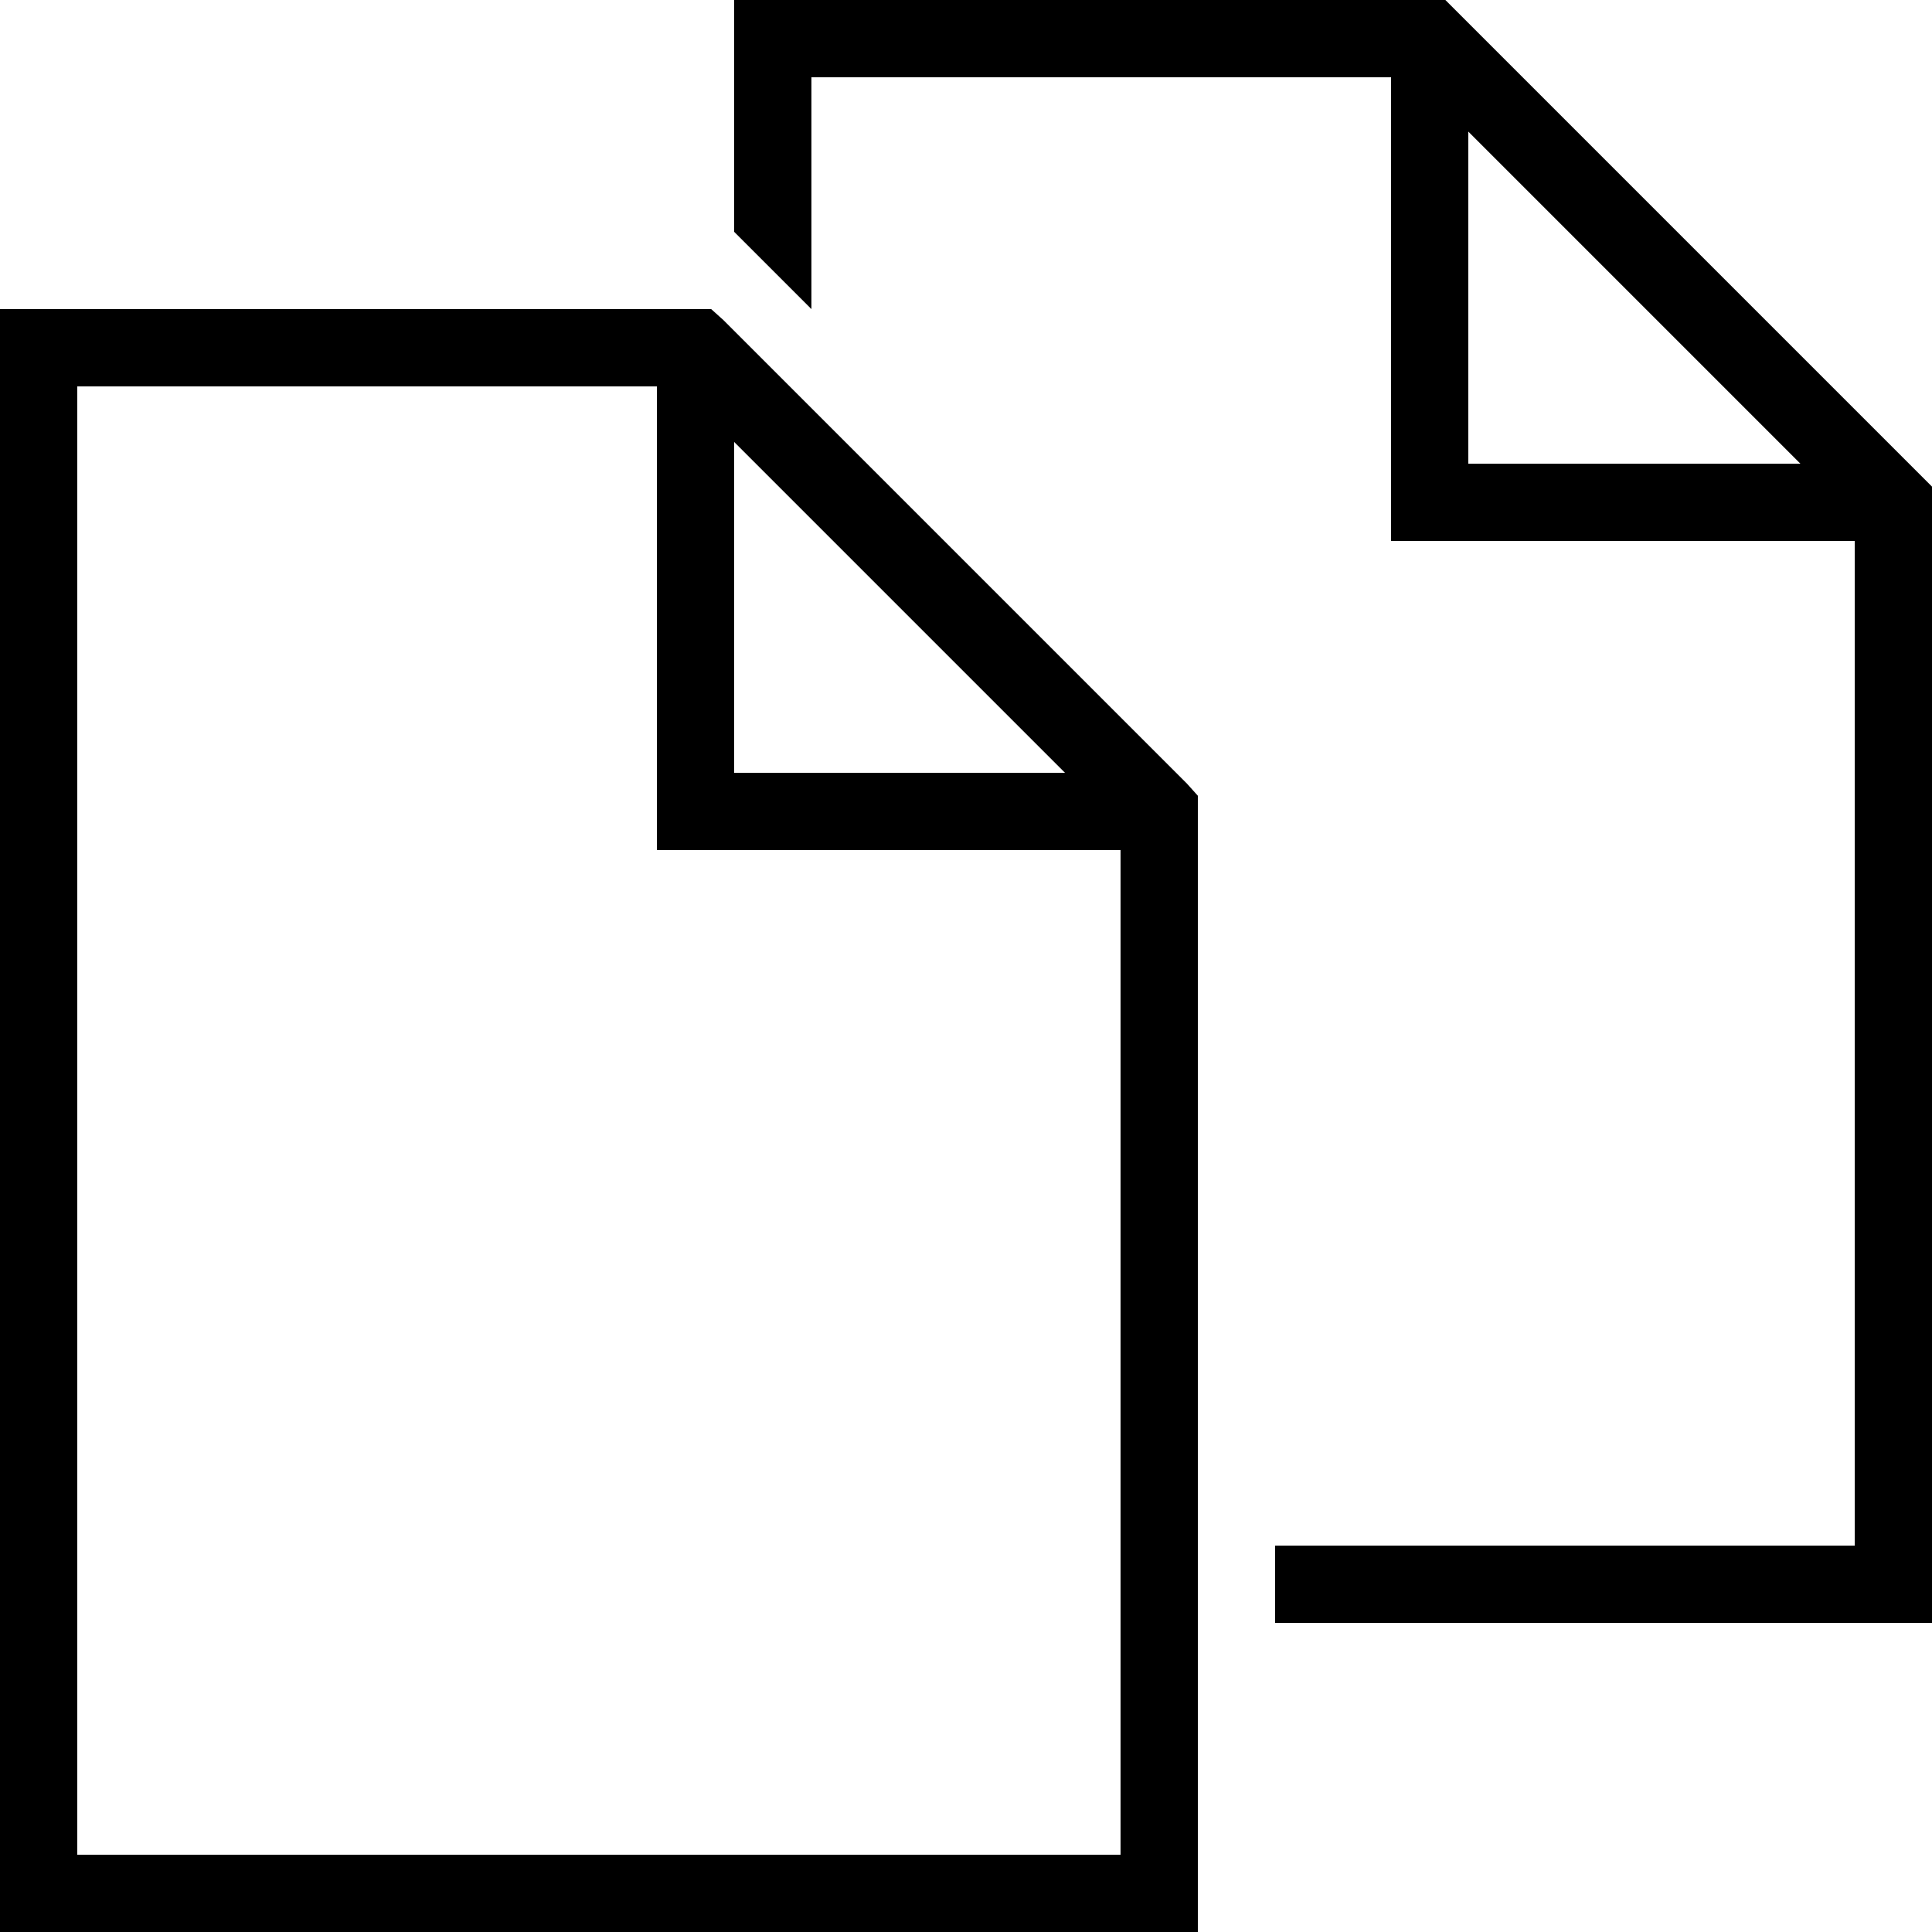
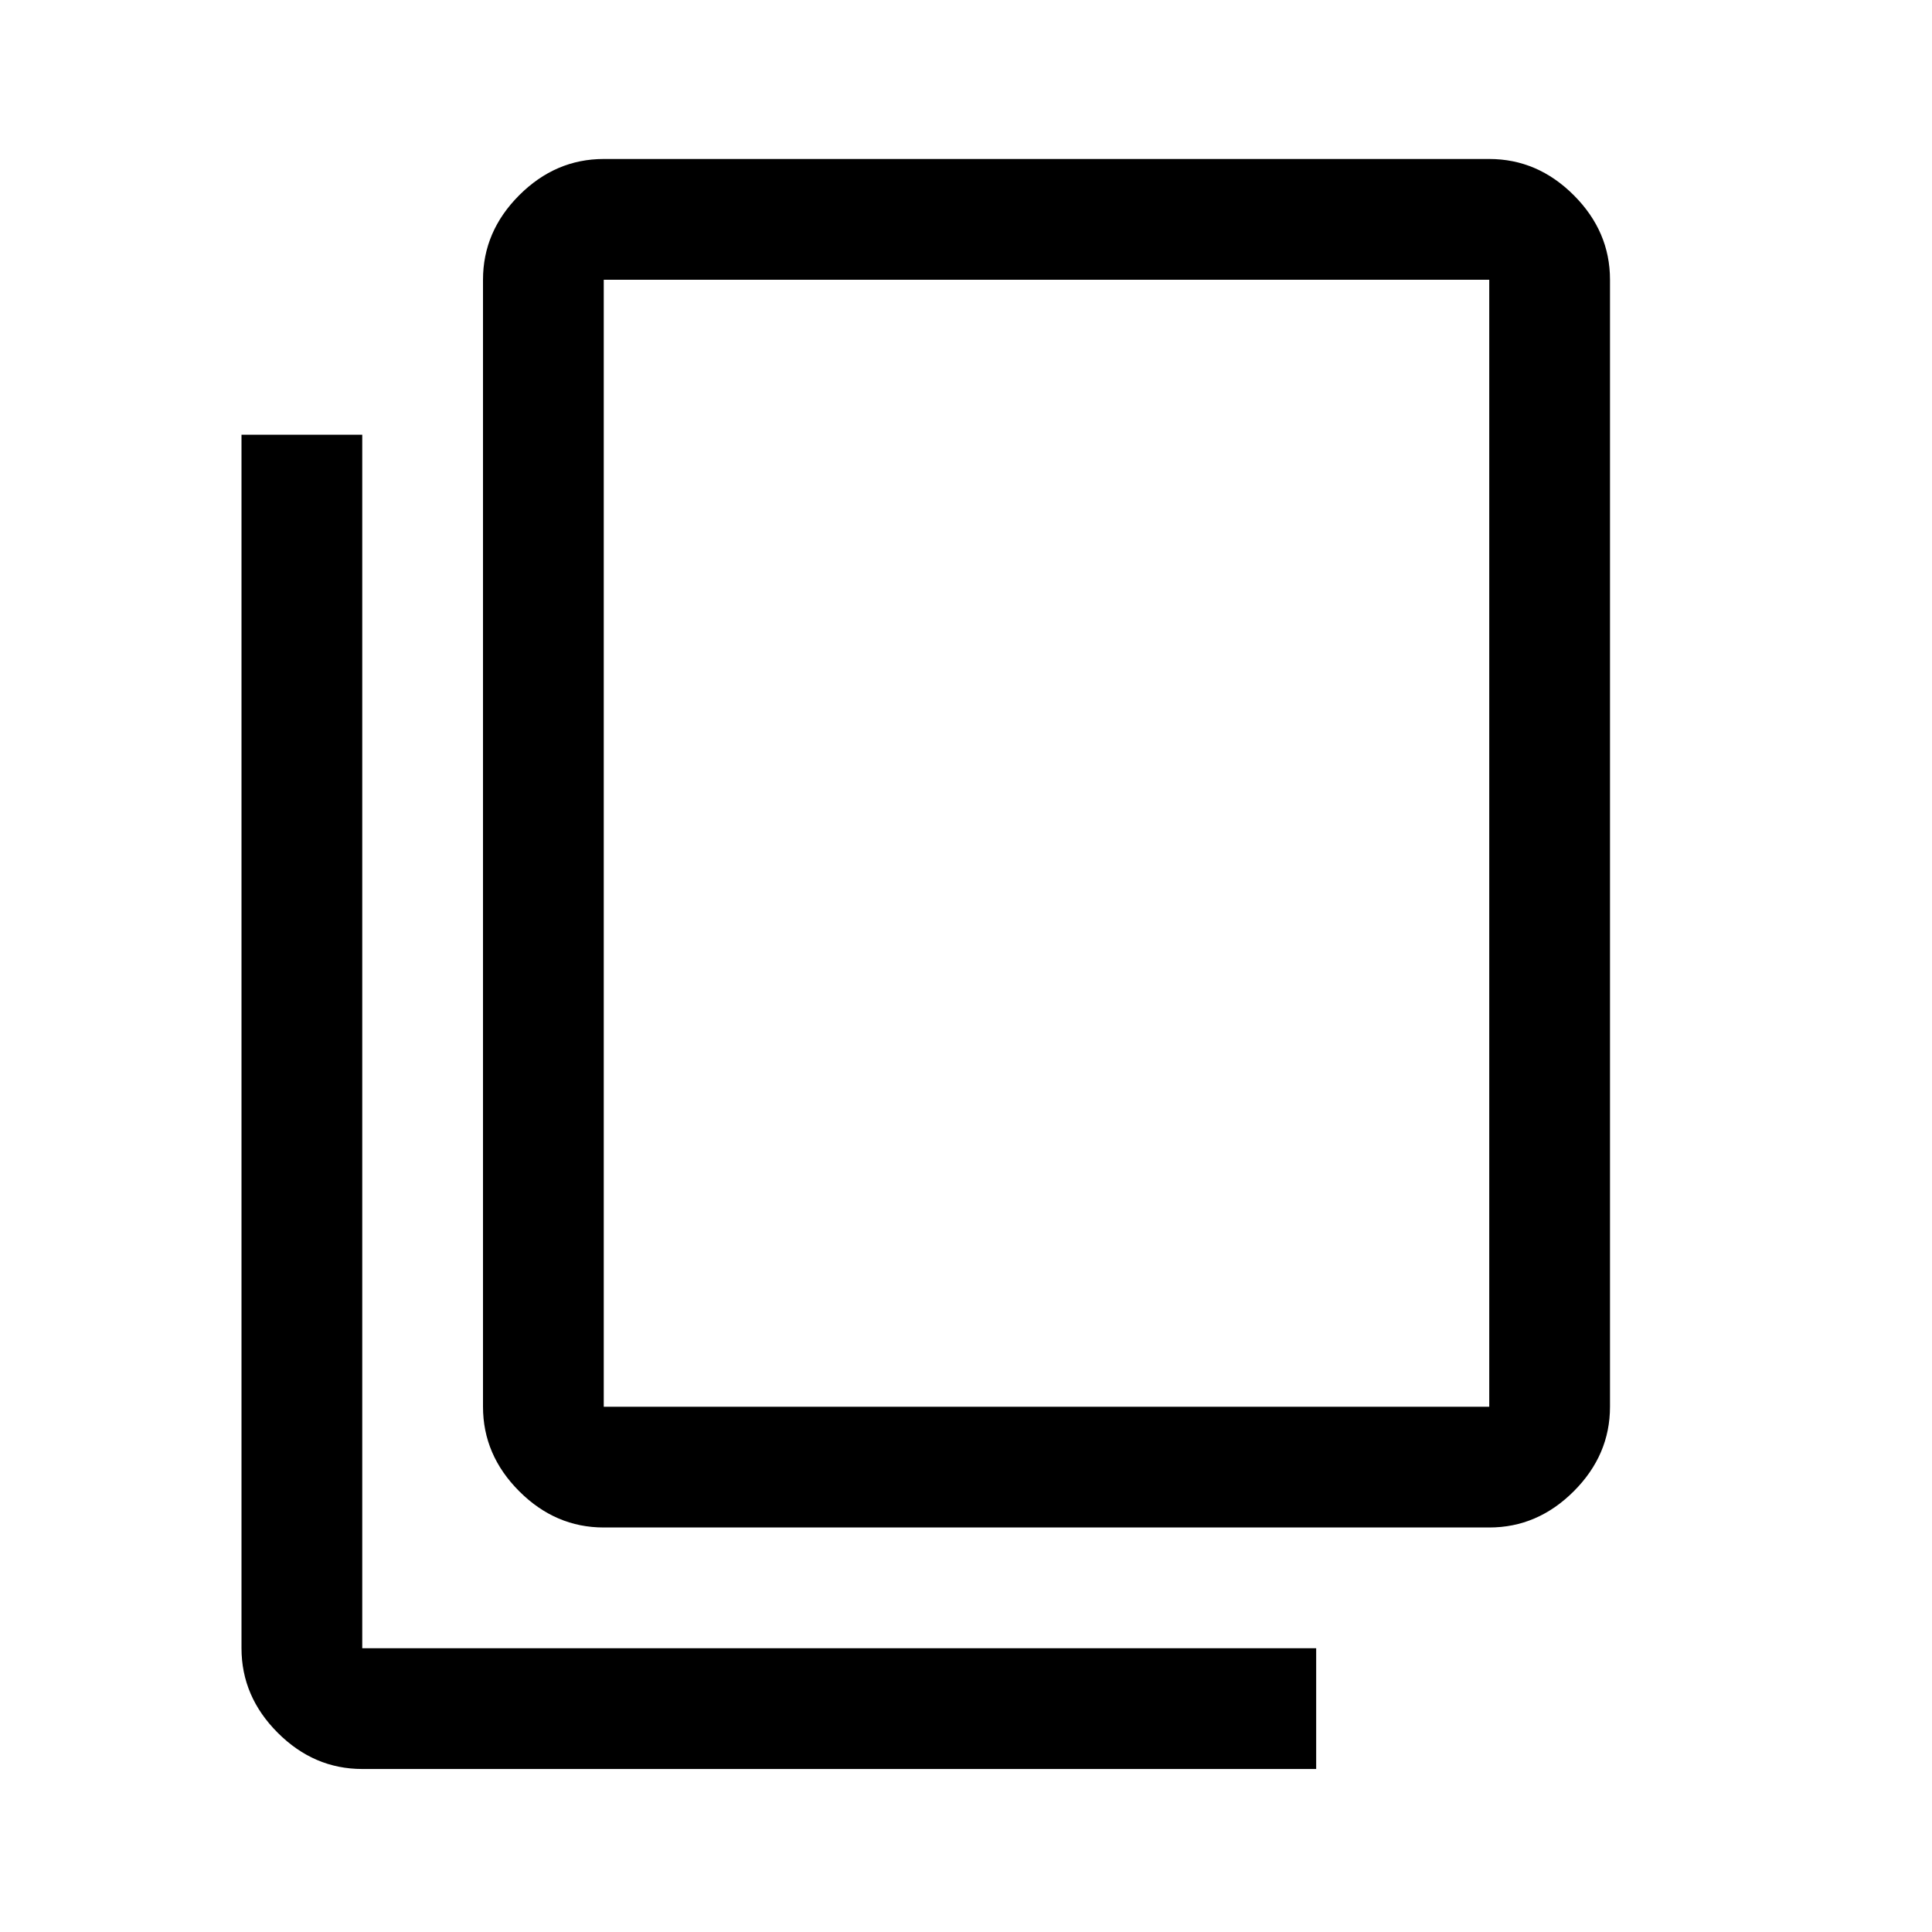
- <svg xmlns="http://www.w3.org/2000/svg" width="100" height="100" data-license="CC-BY 4.0" data-source="Netlife" viewBox="0 0 50 50">
-   <path d="M 19 0 L 19 6 L 21 8 L 21 2 L 36 2 L 36 13 L 36 14 L 37 14 L 48 14 L 48 40 L 33 40 L 33 42 L 50 42 L 50 12.594 L 37.406 0 L 19 0 z M 38 3.406 L 46.594 12 L 38 12 L 38 3.406 z M 0 8 L 0 9 L 0 49 L 0 50 L 1 50 L 30 50 L 31 50 L 31 49 L 31 21 L 31 20.594 L 30.719 20.281 L 18.719 8.281 L 18.406 8 L 18 8 L 1 8 L 0 8 z M 2 10 L 17 10 L 17 21 L 17 22 L 18 22 L 29 22 L 29 48 L 2 48 L 2 10 z M 19 11.438 L 27.562 20 L 19 20 L 19 11.438 z" />
+ <svg xmlns="http://www.w3.org/2000/svg" height="48" viewBox="0 96 960 960" width="48" data-license="Apache License 2.0" data-source="Material Design">
+   <path d="M180 975q-24 0-42-18t-18-42V312h60v603h474v60H180Zm120-120q-24 0-42-18t-18-42V235q0-24 18-42t42-18h440q24 0 42 18t18 42v560q0 24-18 42t-42 18H300Zm0-60h440V235H300v560Zm0 0V235v560Z" />
</svg>
